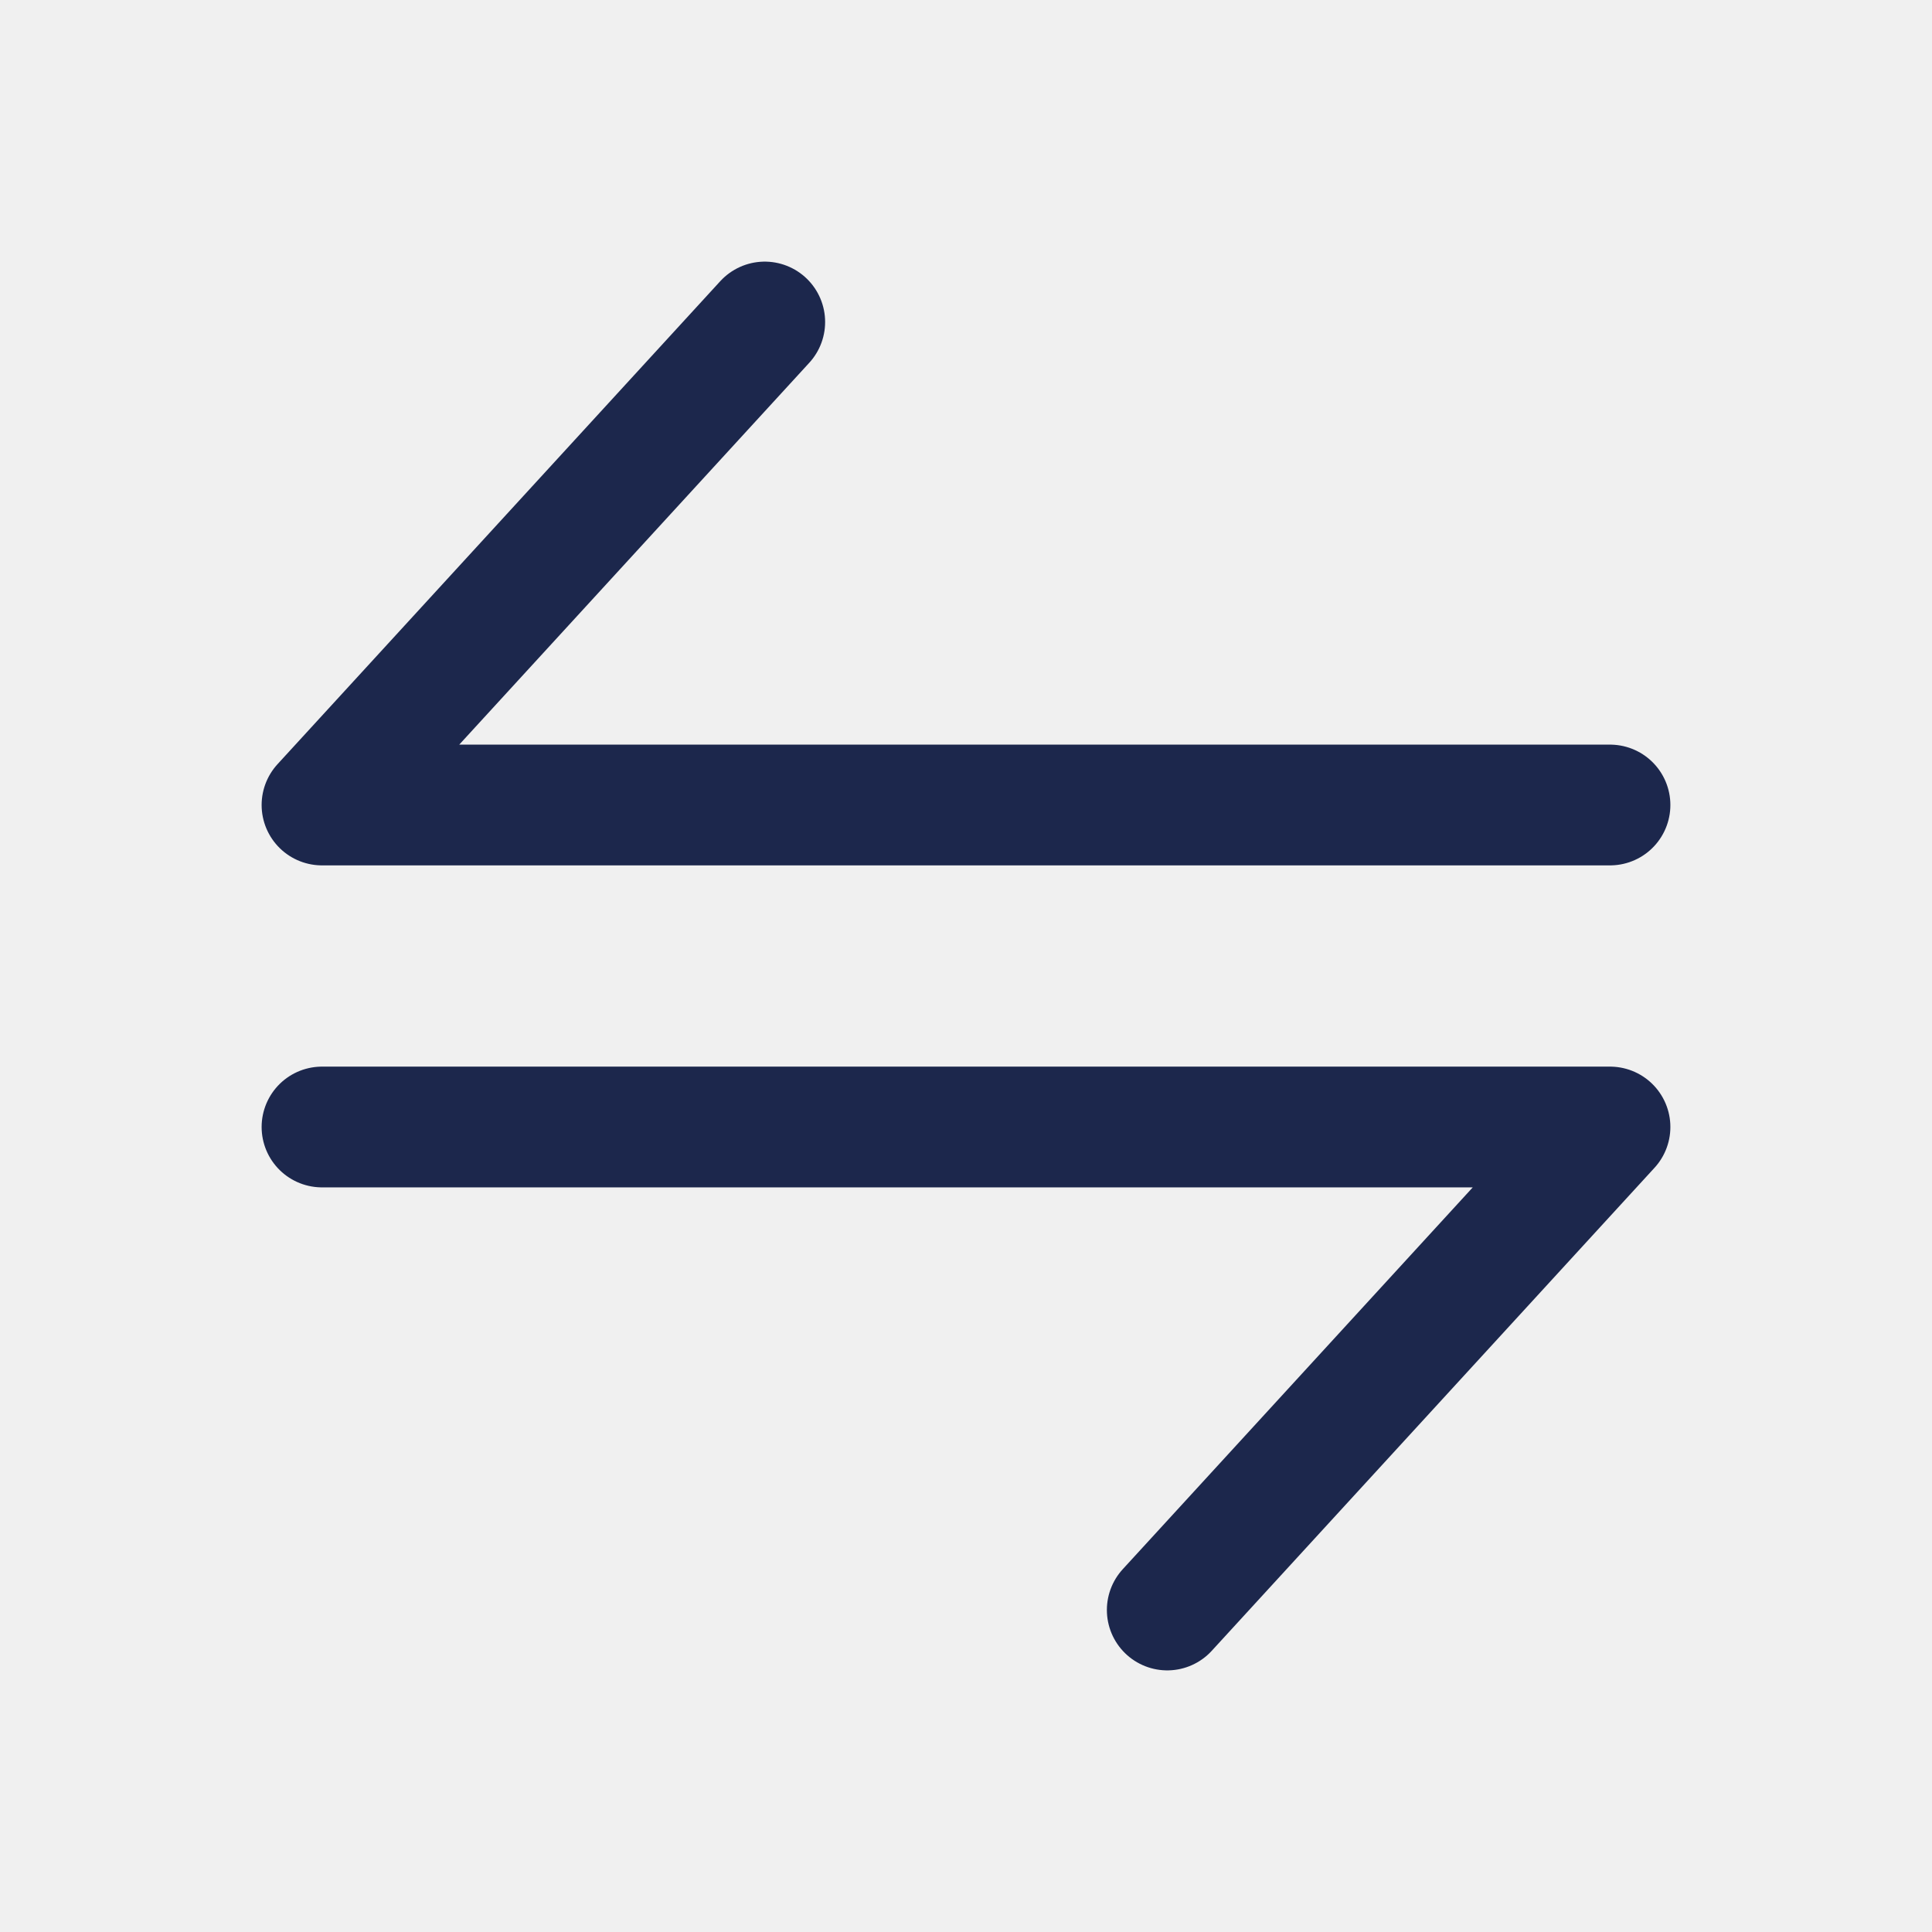
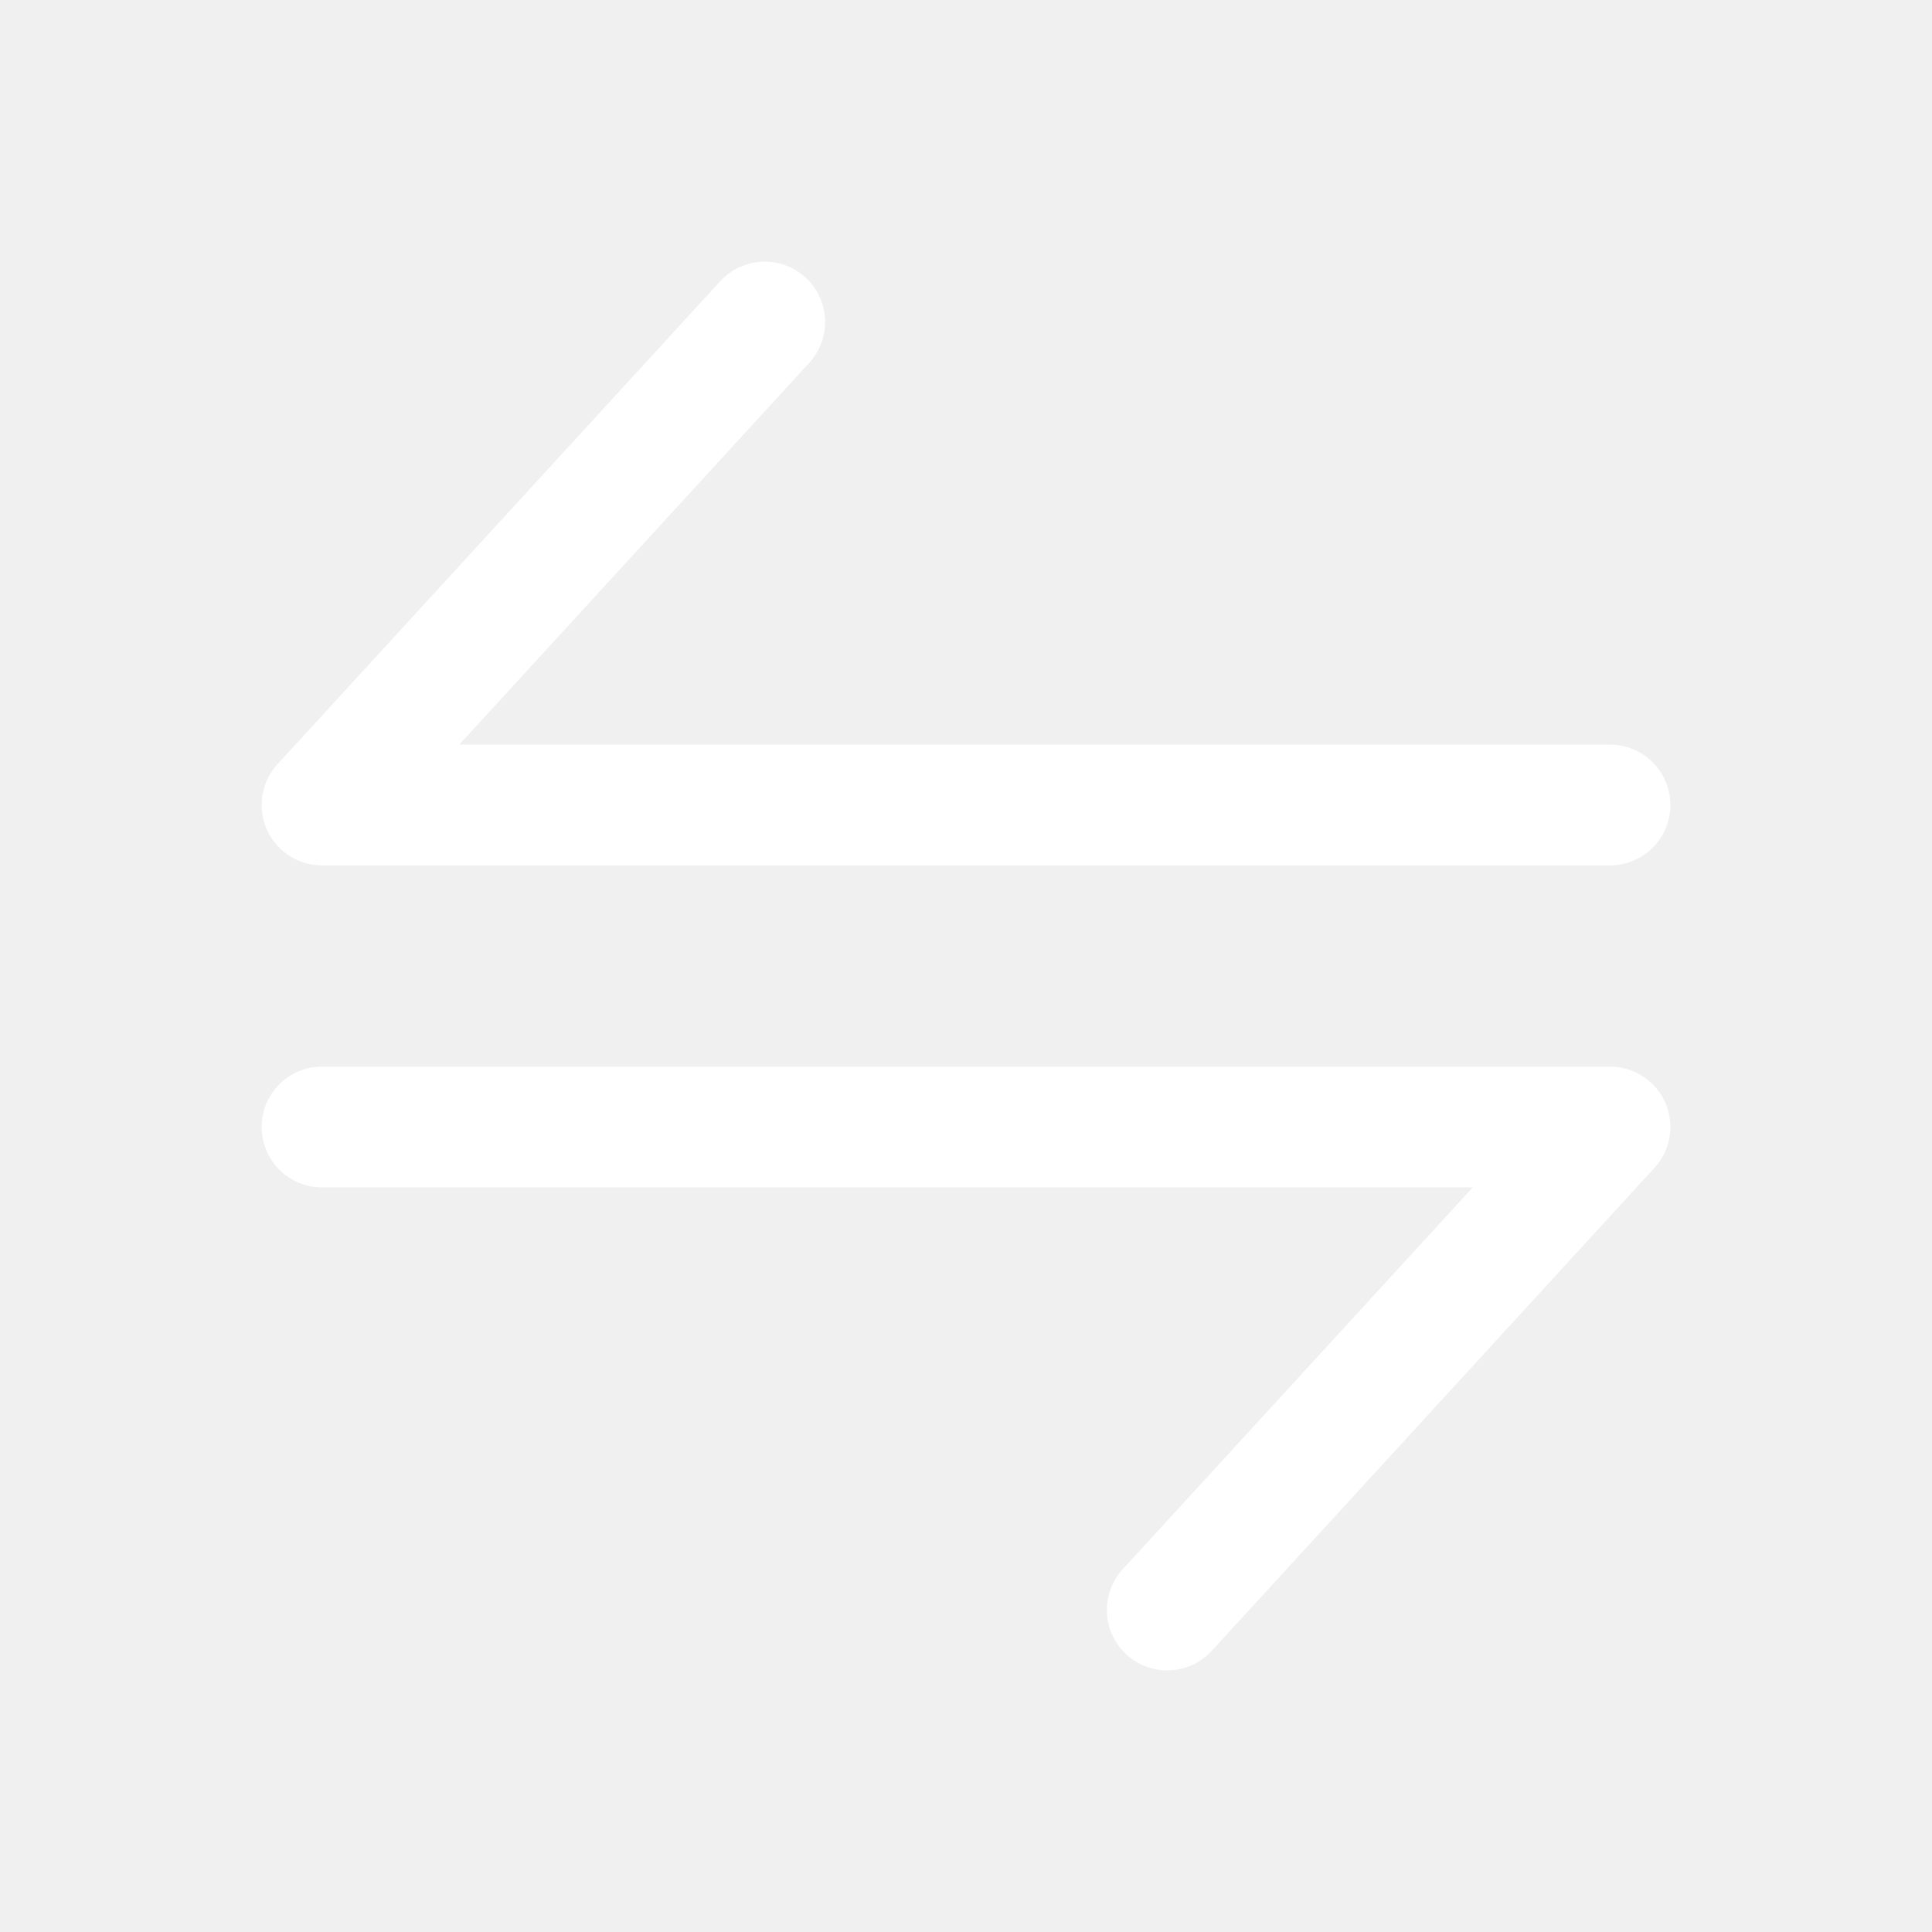
<svg xmlns="http://www.w3.org/2000/svg" width="800px" height="800px" viewBox="0 0 24 24" fill="none">
-   <path d="M20 10L4 10L9.5 4" stroke="#1C274C" stroke-width="1.5" stroke-linecap="round" stroke-linejoin="round" />
-   <path d="M4 14L20 14L14.5 20" stroke="#1C274C" stroke-width="1.5" stroke-linecap="round" stroke-linejoin="round" />
+   <g id="SVGRepo_bgCarrier" stroke-width="0" />
+   <g id="SVGRepo_tracerCarrier" stroke-linecap="round" stroke-linejoin="round" />
+   <g id="SVGRepo_iconCarrier">
+     <path d="M20 10L4 10L9.5 4" stroke="#ffffff" stroke-width="1.5" stroke-linecap="round" stroke-linejoin="round" />
+     <path d="M4 14L20 14L14.5 20" stroke="#ffffff" stroke-width="1.5" stroke-linecap="round" stroke-linejoin="round" />
+   </g>
</svg>
